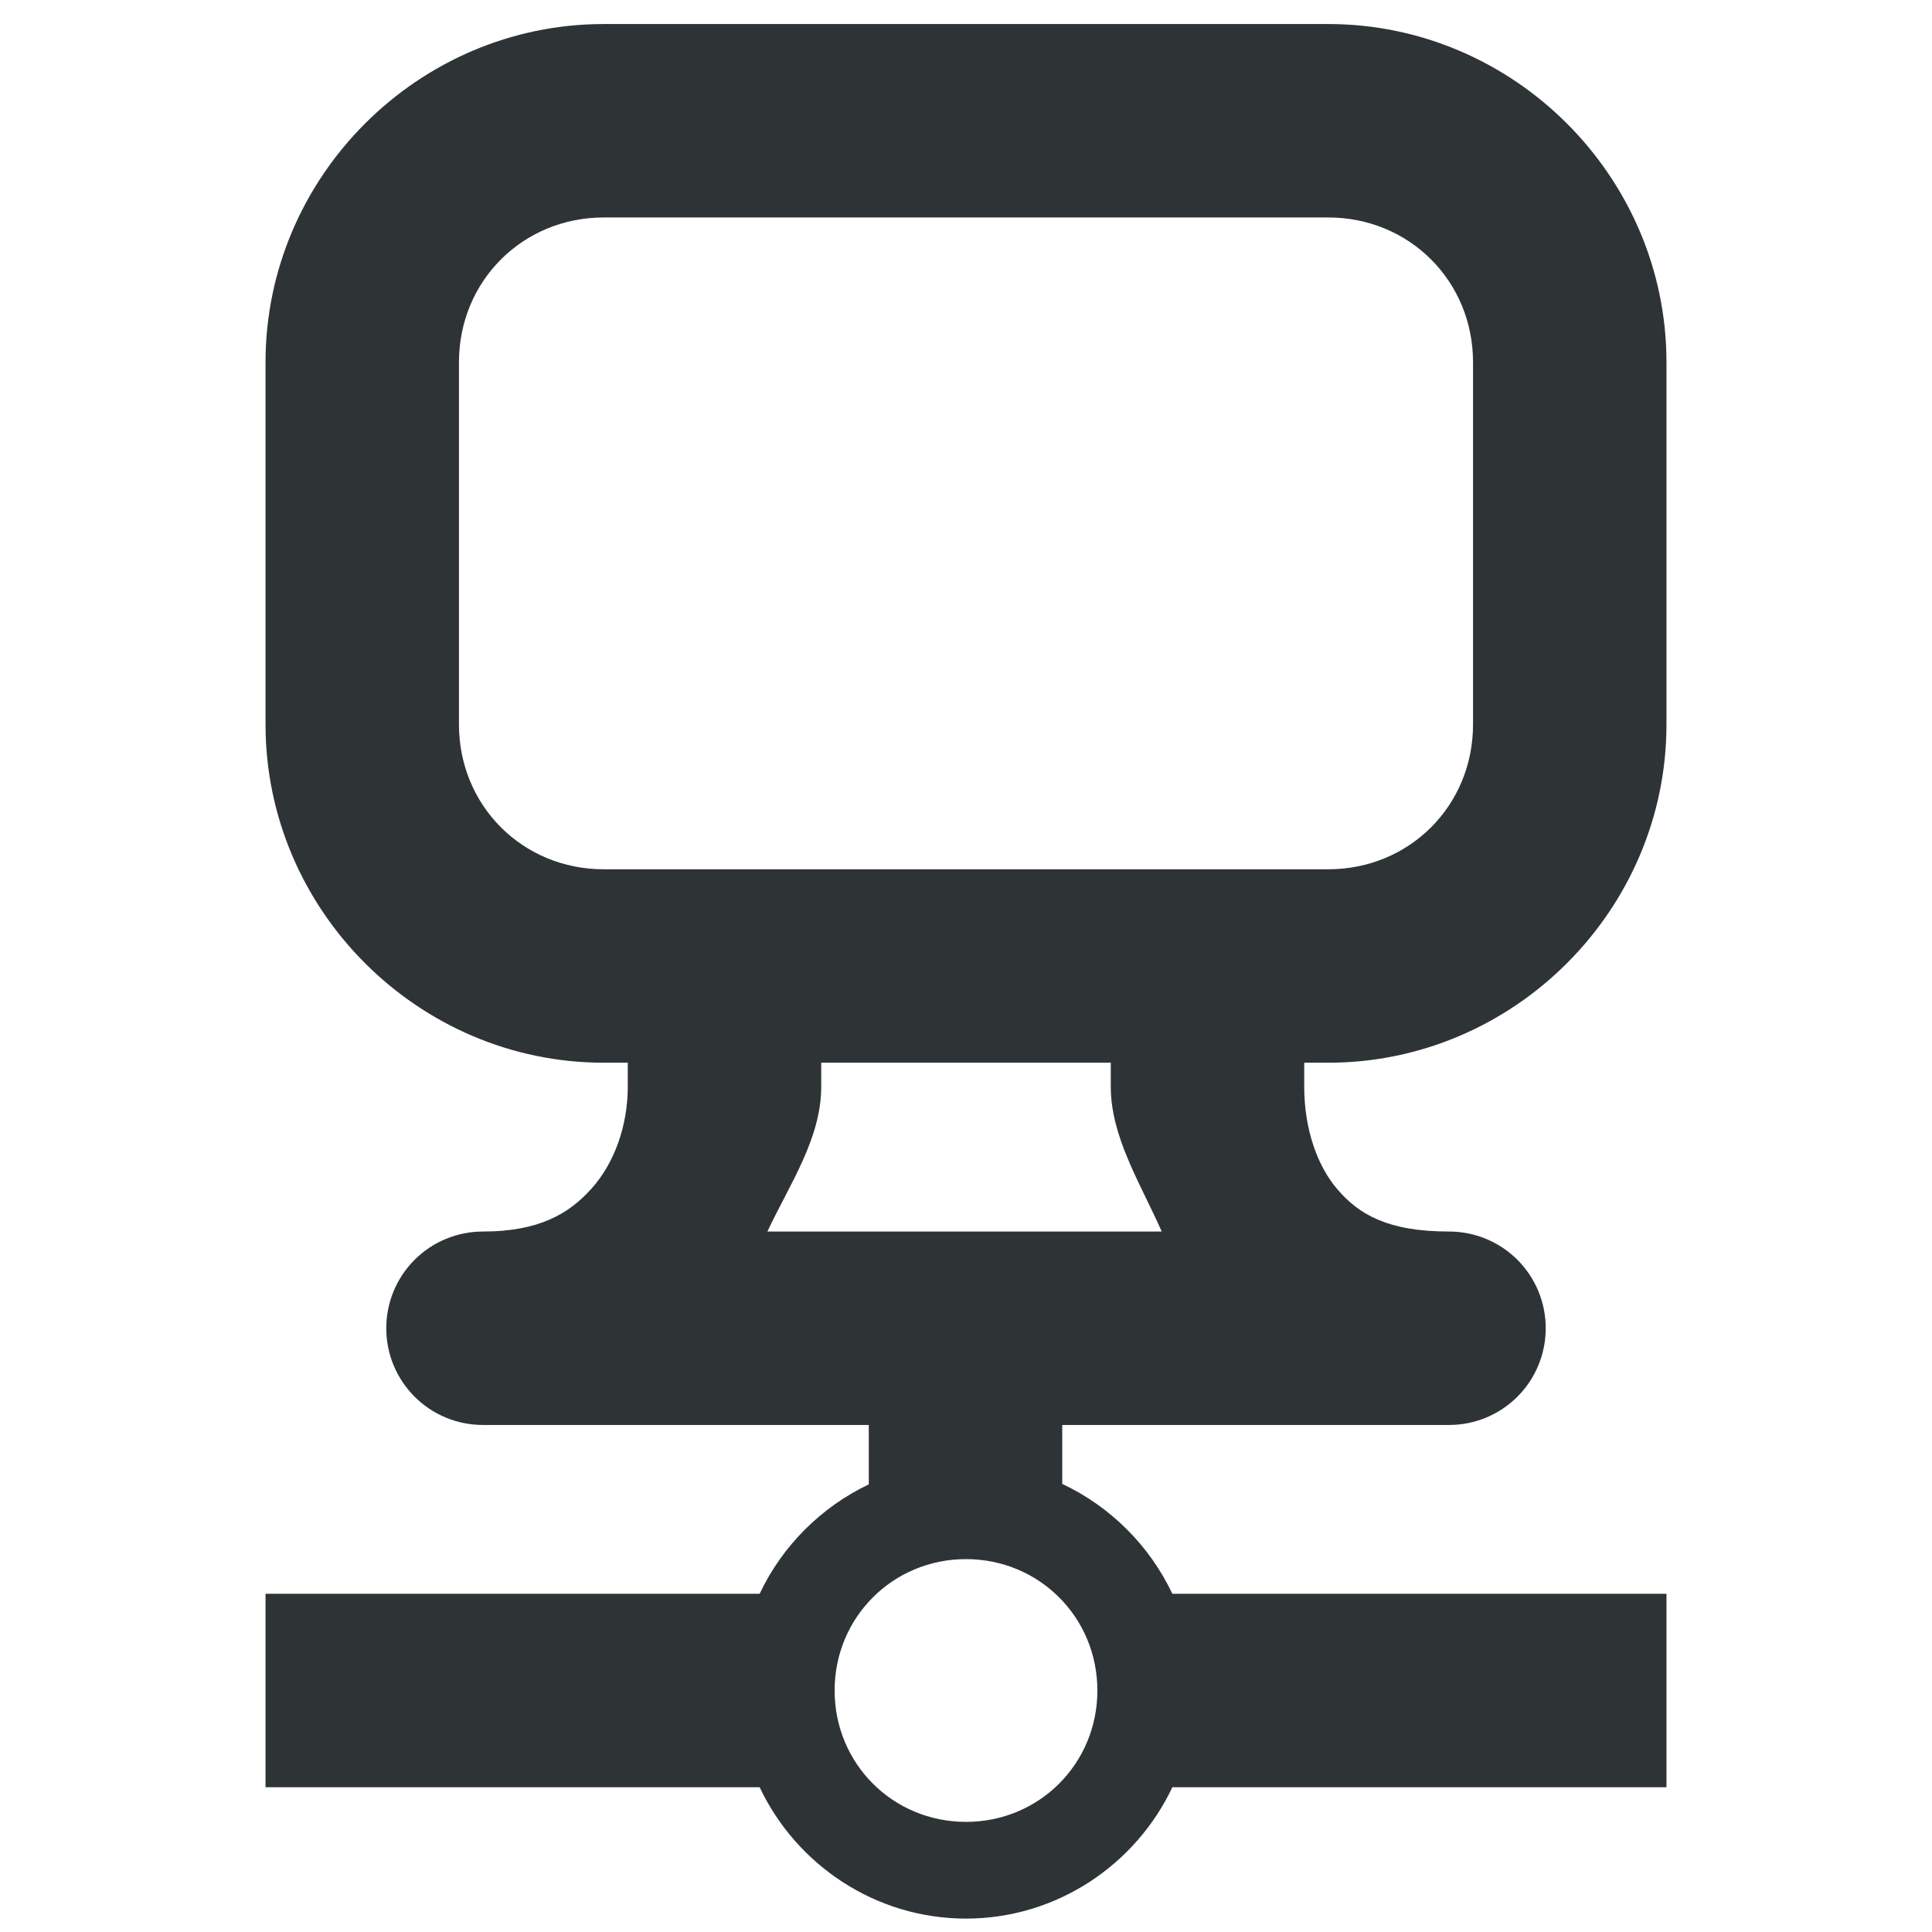
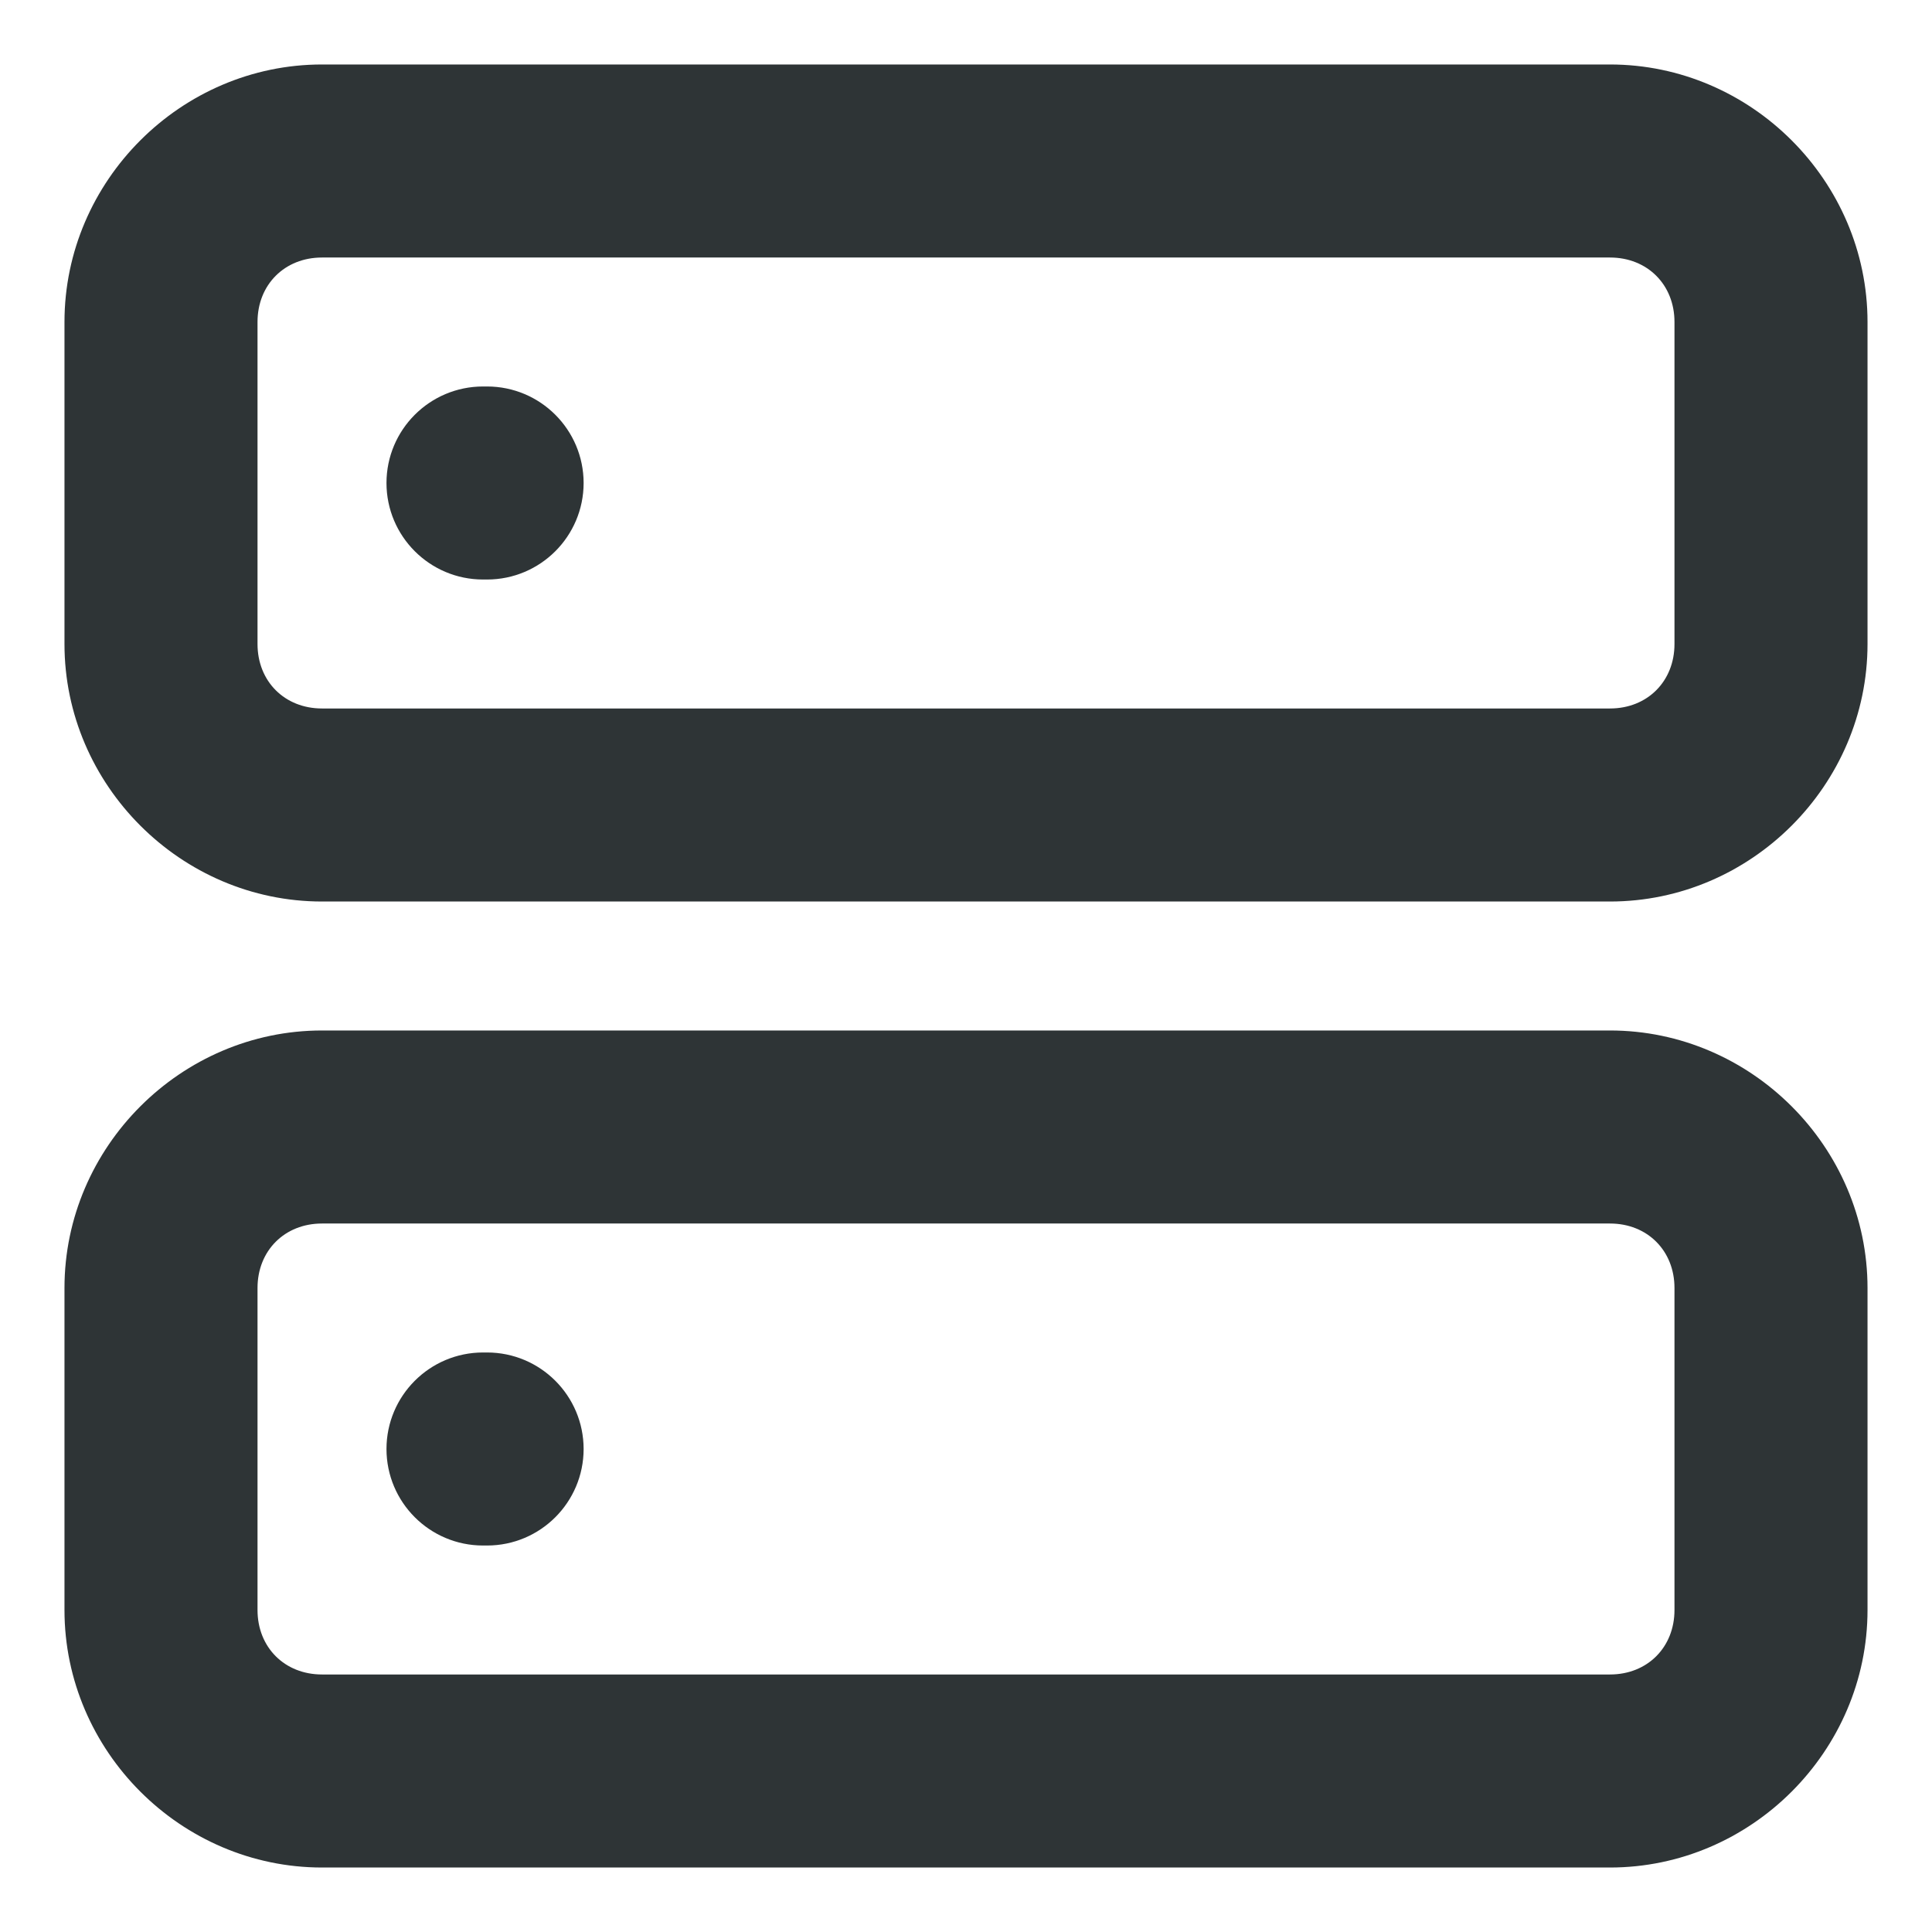
- <svg xmlns="http://www.w3.org/2000/svg" height="16px" viewBox="0 0 16 16" width="16px">
-   <path fill="#2e3436" d="M 5 0.199 C 3.463 0.199 2.199 1.463 2.199 3 L 2.199 6 C 2.199 7.537 3.463 8.801 5 8.801 L 5.199 8.801 L 5.199 9 C 5.199 9.32 5.089 9.631 4.9 9.842 C 4.712 10.053 4.461 10.199 4 10.199 A 0.8 0.8 0 0 0 3.199 11 A 0.8 0.8 0 0 0 4 11.801 L 7.195 11.801 L 7.195 12 L 7.195 12.293 C 6.8 12.481 6.478 12.803 6.291 13.199 L 6 13.199 L 3 13.199 L 2.199 13.199 L 2.199 14.801 L 3 14.801 L 6 14.801 L 6.291 14.801 C 6.594 15.442 7.248 15.889 8 15.889 C 8.752 15.889 9.406 15.442 9.709 14.801 L 10 14.801 L 13 14.801 L 13.801 14.801 L 13.801 13.199 L 13 13.199 L 10 13.199 L 9.709 13.199 C 9.52 12.8 9.196 12.477 8.797 12.289 L 8.797 12 L 8.797 11.801 L 12 11.801 A 0.8 0.8 0 0 0 12.801 11 A 0.8 0.8 0 0 0 12 10.199 C 11.485 10.199 11.251 10.052 11.078 9.852 C 10.905 9.652 10.801 9.342 10.801 9 L 10.801 8.801 L 11 8.801 C 12.537 8.801 13.801 7.537 13.801 6 L 13.801 3 C 13.801 1.463 12.537 0.199 11 0.199 L 5 0.199 z M 5 1.801 L 11 1.801 C 11.672 1.801 12.199 2.328 12.199 3 L 12.199 6 C 12.199 6.672 11.672 7.199 11 7.199 L 10 7.199 L 6 7.199 L 5 7.199 C 4.328 7.199 3.801 6.672 3.801 6 L 3.801 3 C 3.801 2.328 4.328 1.801 5 1.801 z M 6.801 8.801 L 9.199 8.801 L 9.199 9 C 9.199 9.416 9.445 9.801 9.621 10.199 L 8.797 10.199 L 7.195 10.199 L 6.355 10.199 C 6.541 9.804 6.801 9.428 6.801 9 L 6.801 8.801 z M 8 12.912 C 8.606 12.912 9.088 13.394 9.088 14 C 9.088 14.606 8.606 15.088 8 15.088 C 7.394 15.088 6.912 14.606 6.912 14 C 6.912 13.394 7.394 12.912 8 12.912 z" />
+ <svg xmlns="http://www.w3.org/2000/svg" height="16px" viewBox="0 0 24 24" width="16px">
+   <path fill="#2e3436" d="M 4 0.801 C 2.248 0.801 0.801 2.248 0.801 4 L 0.801 8 C 0.801 9.752 2.248 11.199 4 11.199 L 20 11.199 C 21.752 11.199 23.199 9.752 23.199 8 L 23.199 4 C 23.199 2.248 21.752 0.801 20 0.801 L 4 0.801 z M 4 3.199 L 20 3.199 C 20.464 3.199 20.801 3.536 20.801 4 L 20.801 8 C 20.801 8.464 20.464 8.801 20 8.801 L 4 8.801 C 3.536 8.801 3.199 8.464 3.199 8 L 3.199 4 C 3.199 3.536 3.536 3.199 4 3.199 z M 6 4.801 A 1.2 1.2 0 0 0 4.801 6 A 1.2 1.2 0 0 0 6 7.199 L 6.051 7.199 A 1.2 1.2 0 0 0 7.25 6 A 1.2 1.2 0 0 0 6.051 4.801 L 6 4.801 z M 4 12.801 C 2.248 12.801 0.801 14.248 0.801 16 L 0.801 20 C 0.801 21.752 2.248 23.199 4 23.199 L 20 23.199 C 21.752 23.199 23.199 21.752 23.199 20 L 23.199 16 C 23.199 14.248 21.752 12.801 20 12.801 L 4 12.801 z M 4 15.199 L 20 15.199 C 20.464 15.199 20.801 15.536 20.801 16 L 20.801 20 C 20.801 20.464 20.464 20.801 20 20.801 L 4 20.801 C 3.536 20.801 3.199 20.464 3.199 20 L 3.199 16 C 3.199 15.536 3.536 15.199 4 15.199 z M 6 16.801 A 1.2 1.2 0 0 0 4.801 18 A 1.2 1.2 0 0 0 6 19.199 L 6.051 19.199 A 1.2 1.2 0 0 0 7.25 18 A 1.2 1.2 0 0 0 6.051 16.801 L 6 16.801 z" />
</svg>
